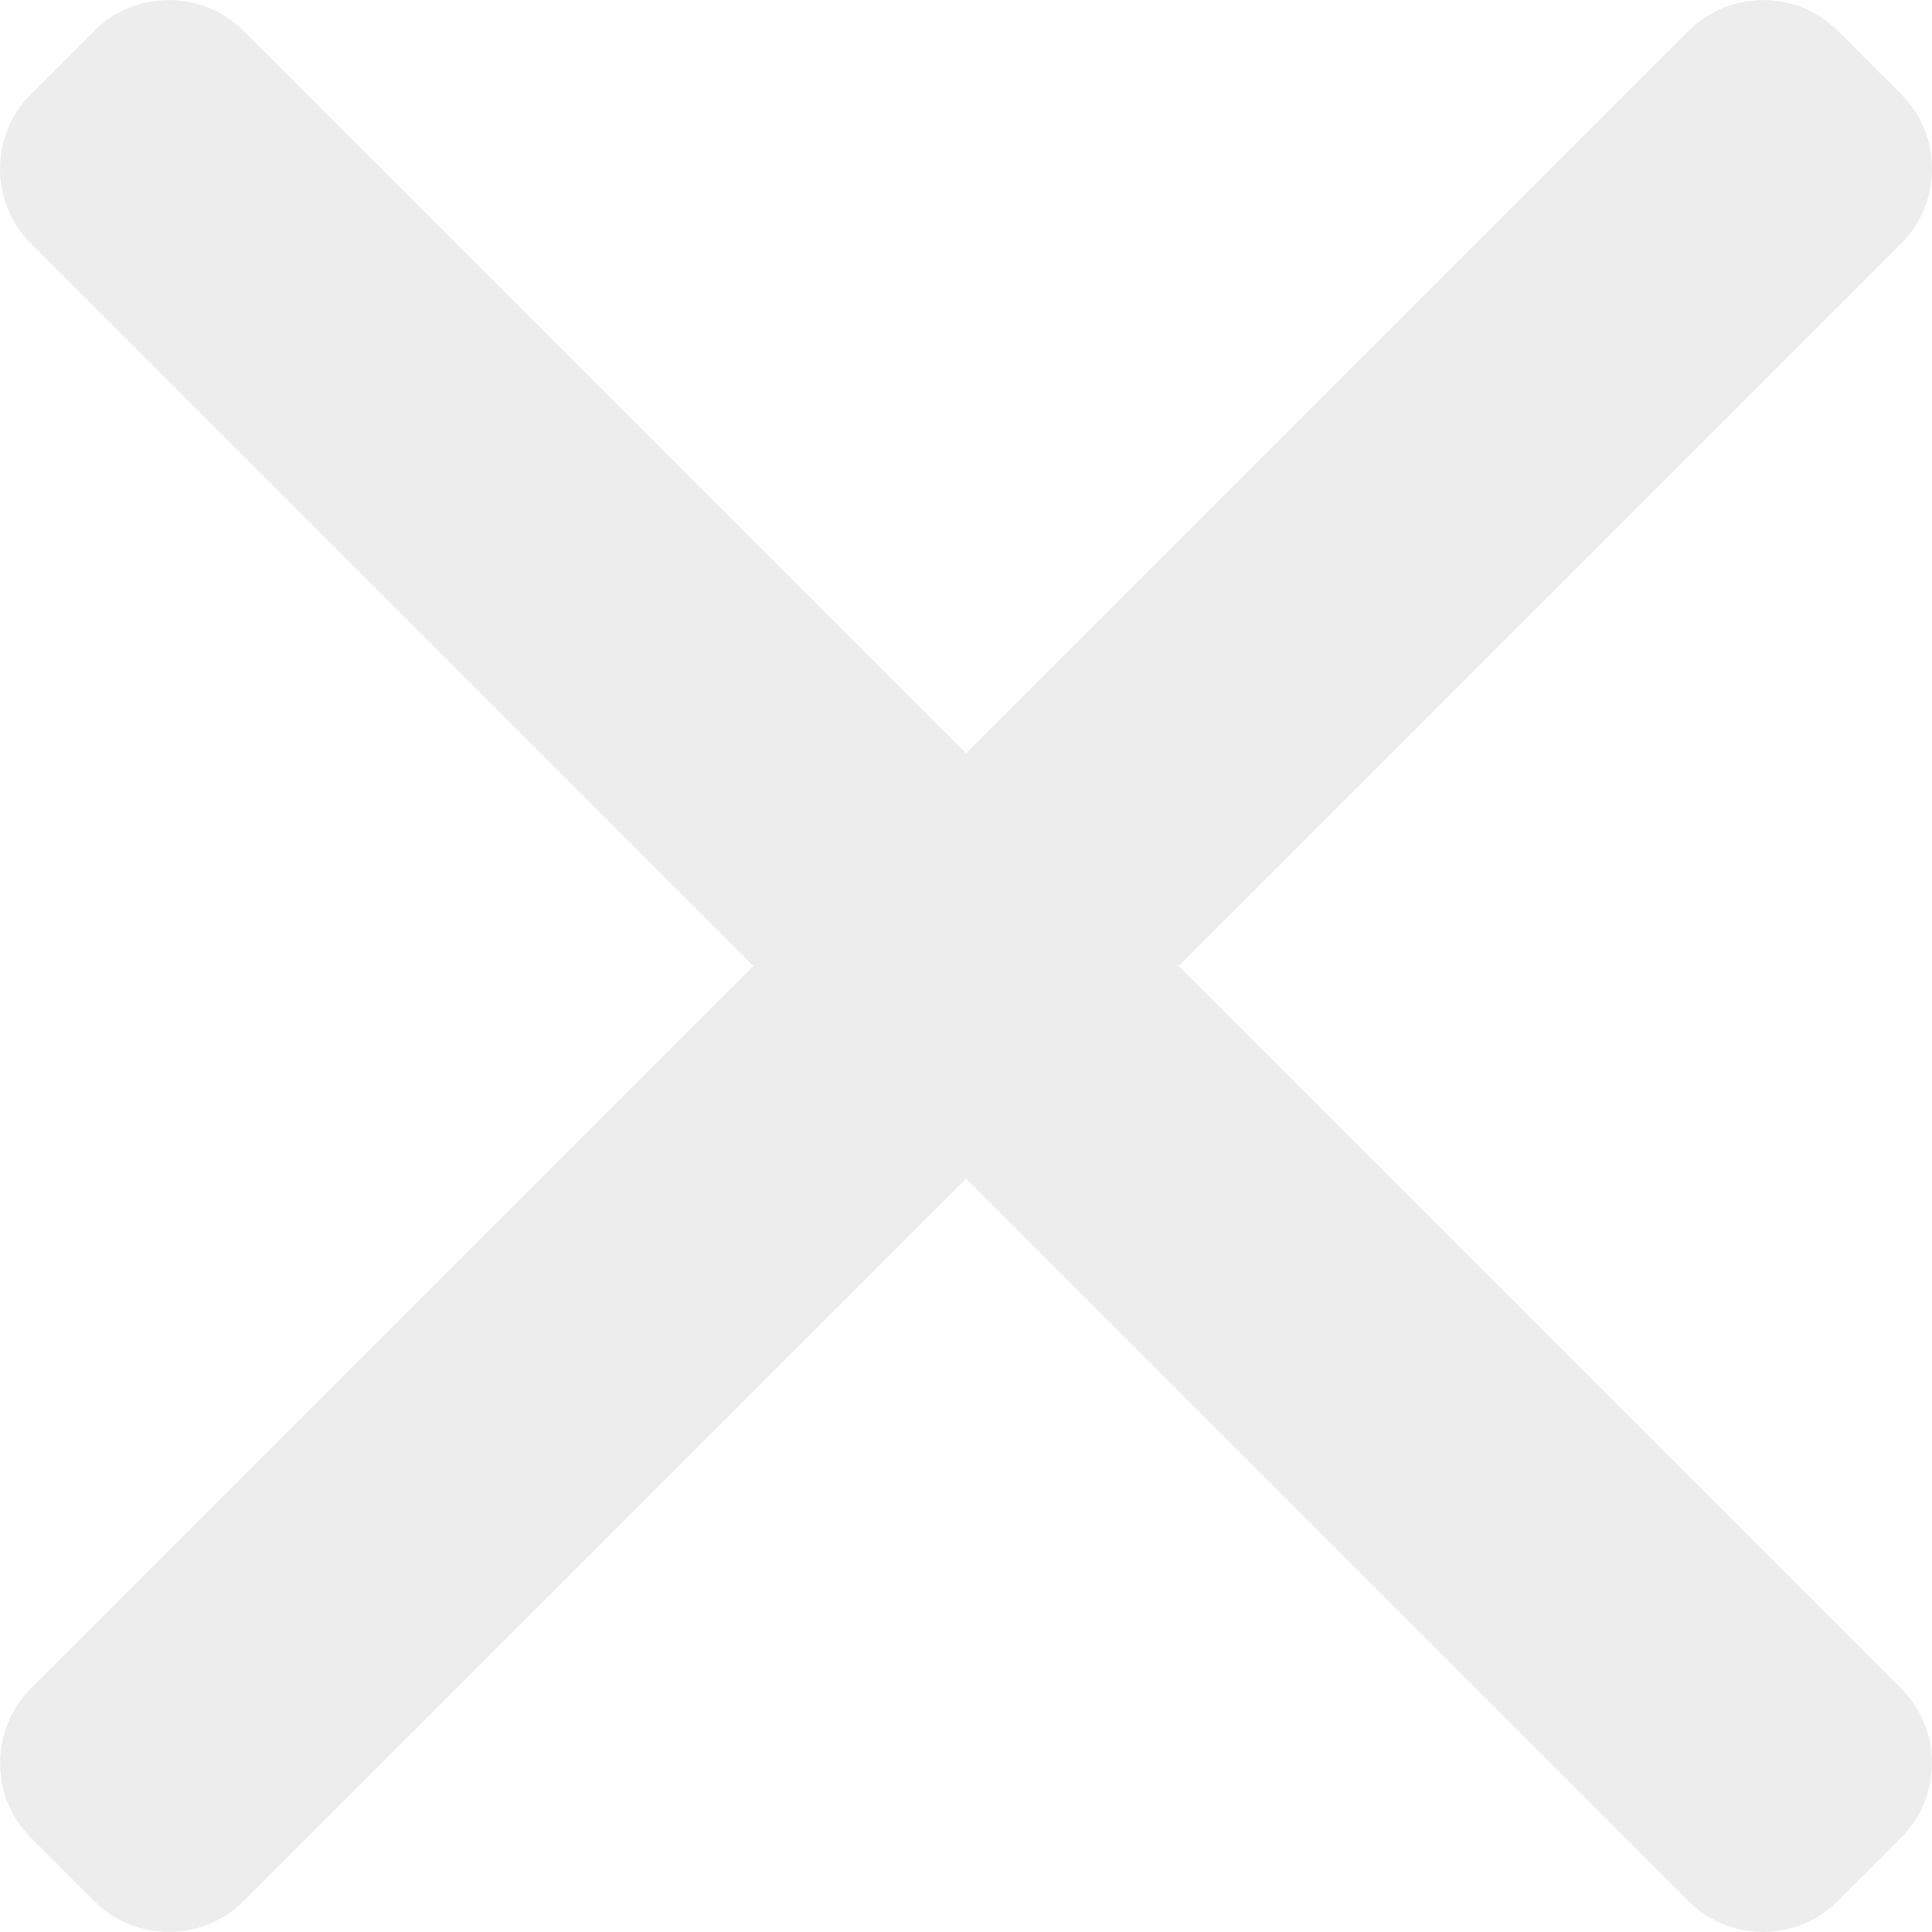
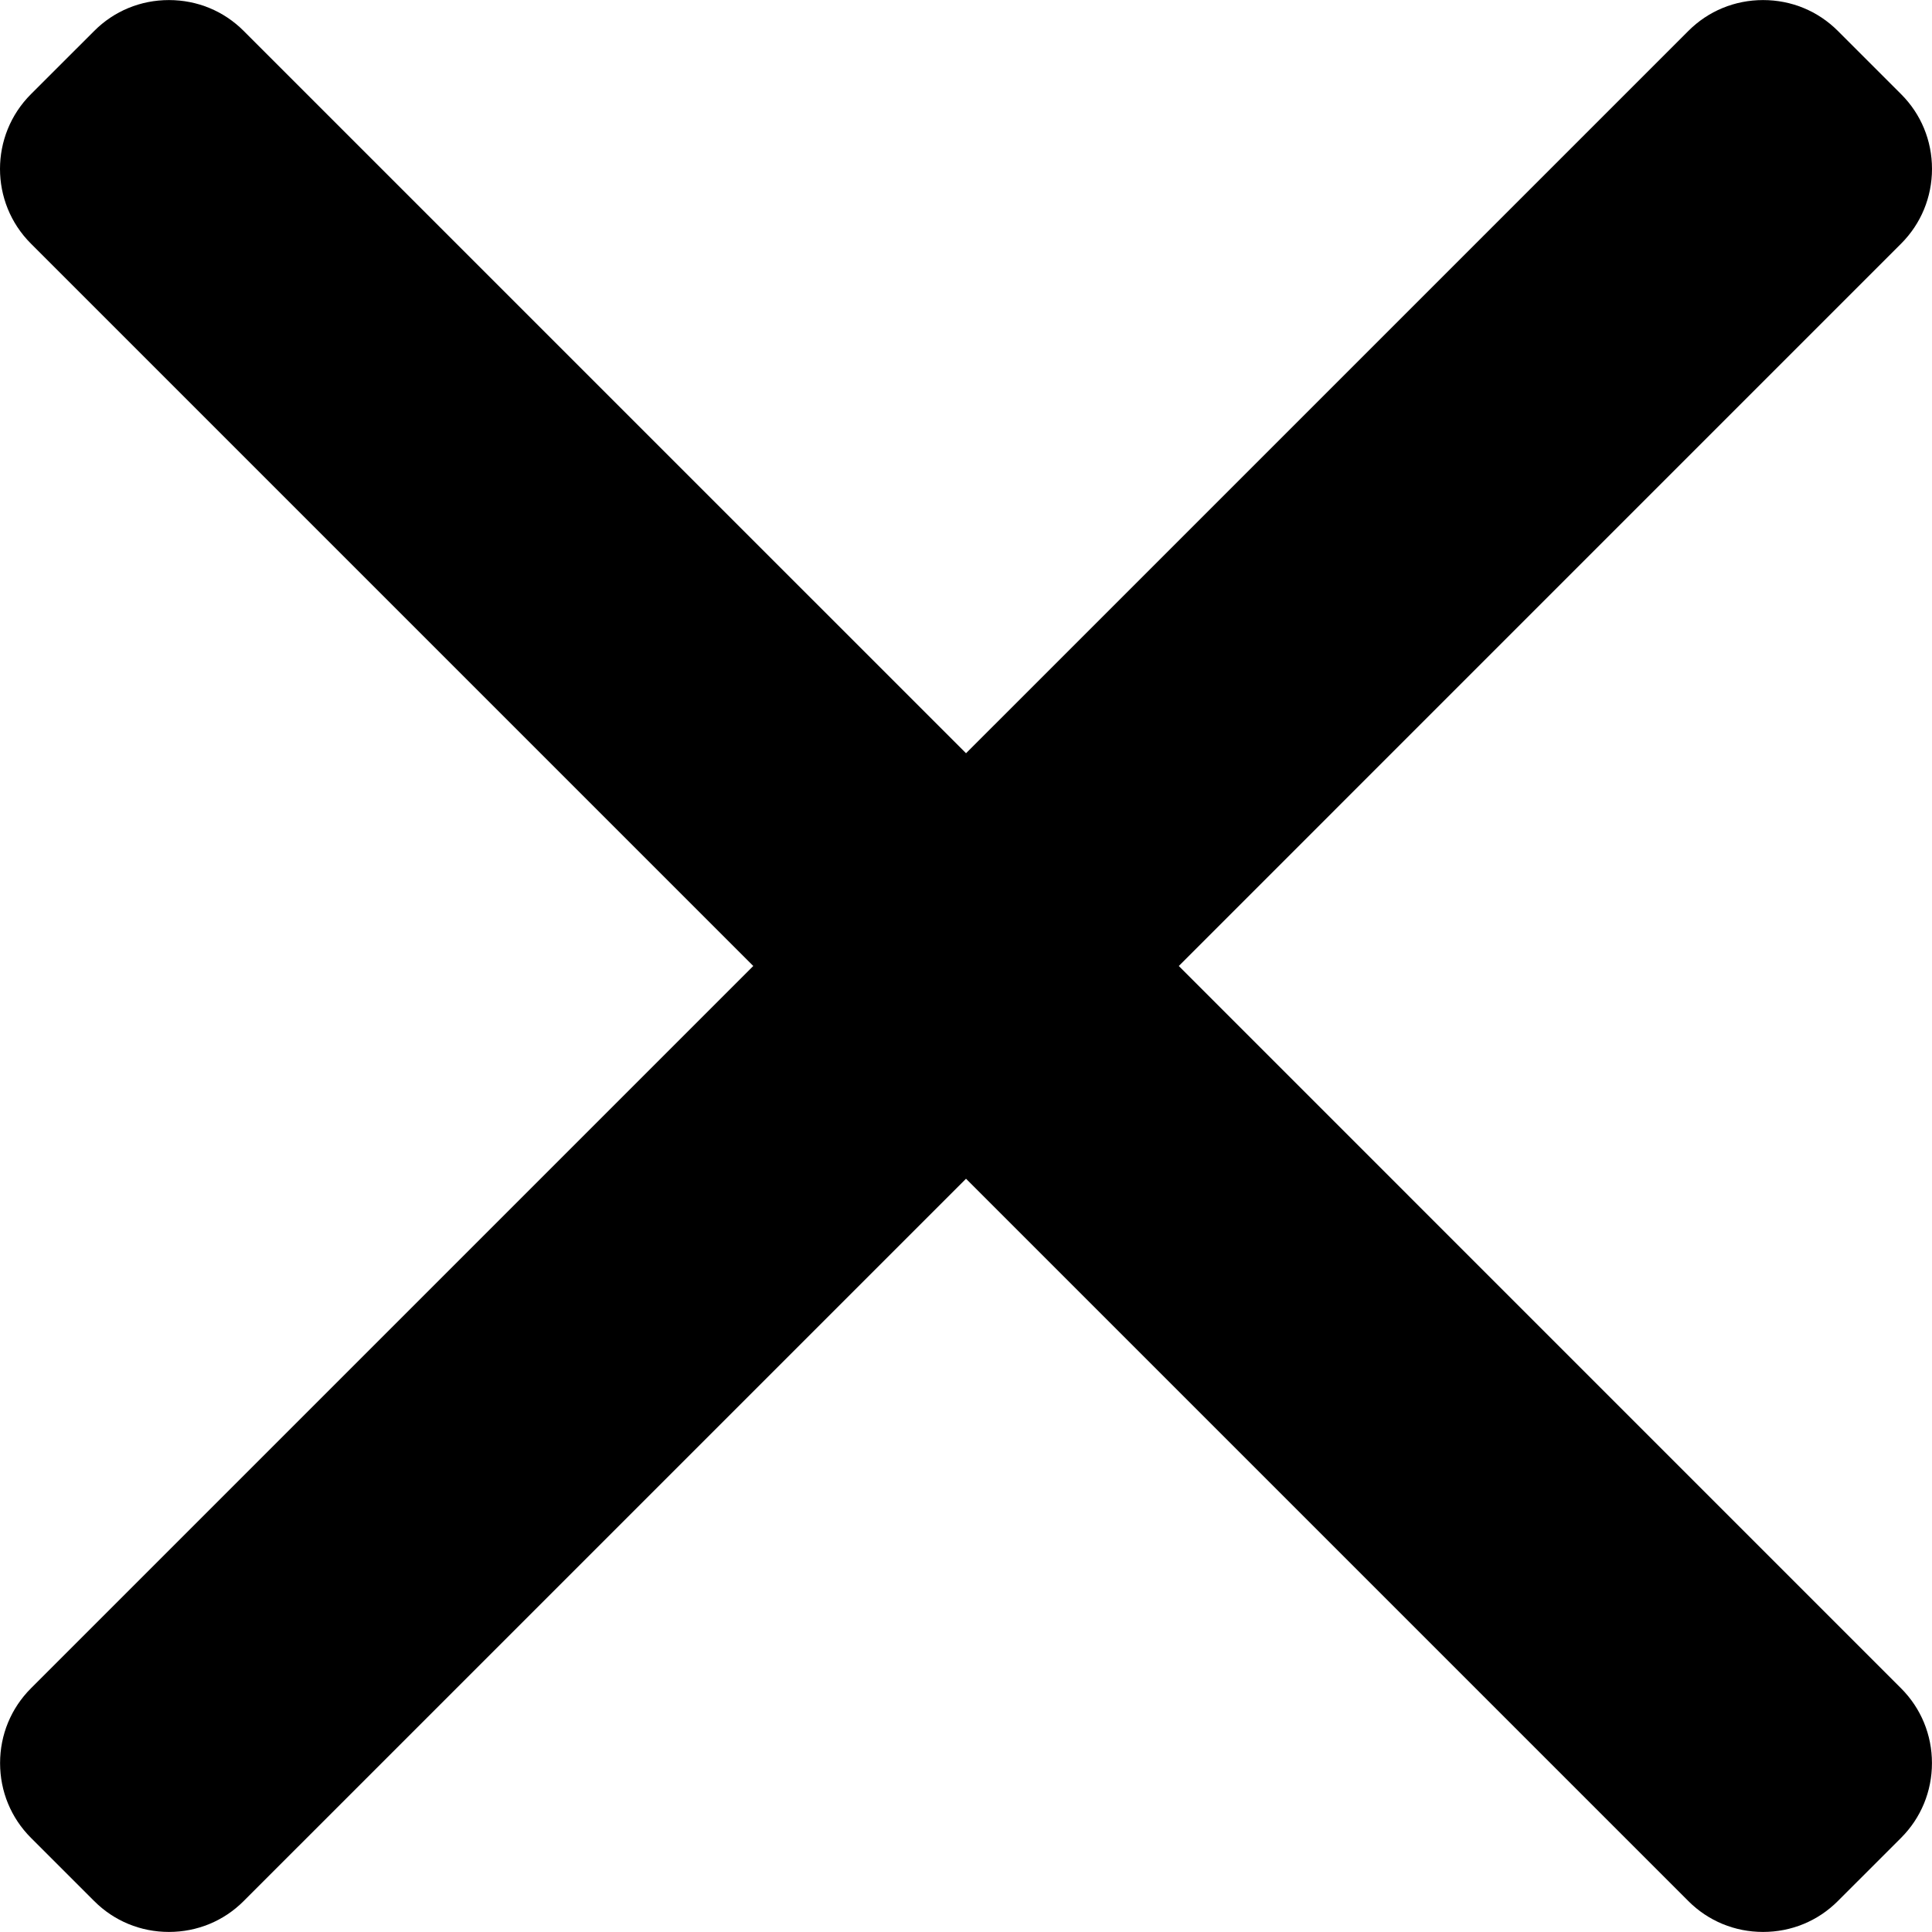
- <svg xmlns="http://www.w3.org/2000/svg" fill="#ededed" height="800px" width="800px" version="1.1" id="Layer_1" viewBox="0 0 492 492" xml:space="preserve">
+ <svg xmlns="http://www.w3.org/2000/svg" fill="" height="800px" width="800px" version="1.1" id="Layer_1" viewBox="0 0 492 492" xml:space="preserve">
  <g>
    <g>
      <path d="M300.188,246L484.14,62.04c5.06-5.064,7.852-11.82,7.86-19.024c0-7.208-2.792-13.972-7.86-19.028L468.02,7.872    c-5.068-5.076-11.824-7.856-19.036-7.856c-7.2,0-13.956,2.78-19.024,7.856L246.008,191.82L62.048,7.872    c-5.06-5.076-11.82-7.856-19.028-7.856c-7.2,0-13.96,2.78-19.02,7.856L7.872,23.988c-10.496,10.496-10.496,27.568,0,38.052    L191.828,246L7.872,429.952c-5.064,5.072-7.852,11.828-7.852,19.032c0,7.204,2.788,13.96,7.852,19.028l16.124,16.116    c5.06,5.072,11.824,7.856,19.02,7.856c7.208,0,13.968-2.784,19.028-7.856l183.96-183.952l183.952,183.952    c5.068,5.072,11.824,7.856,19.024,7.856h0.008c7.204,0,13.96-2.784,19.028-7.856l16.12-16.116    c5.06-5.064,7.852-11.824,7.852-19.028c0-7.204-2.792-13.96-7.852-19.028L300.188,246z" />
    </g>
  </g>
</svg>
